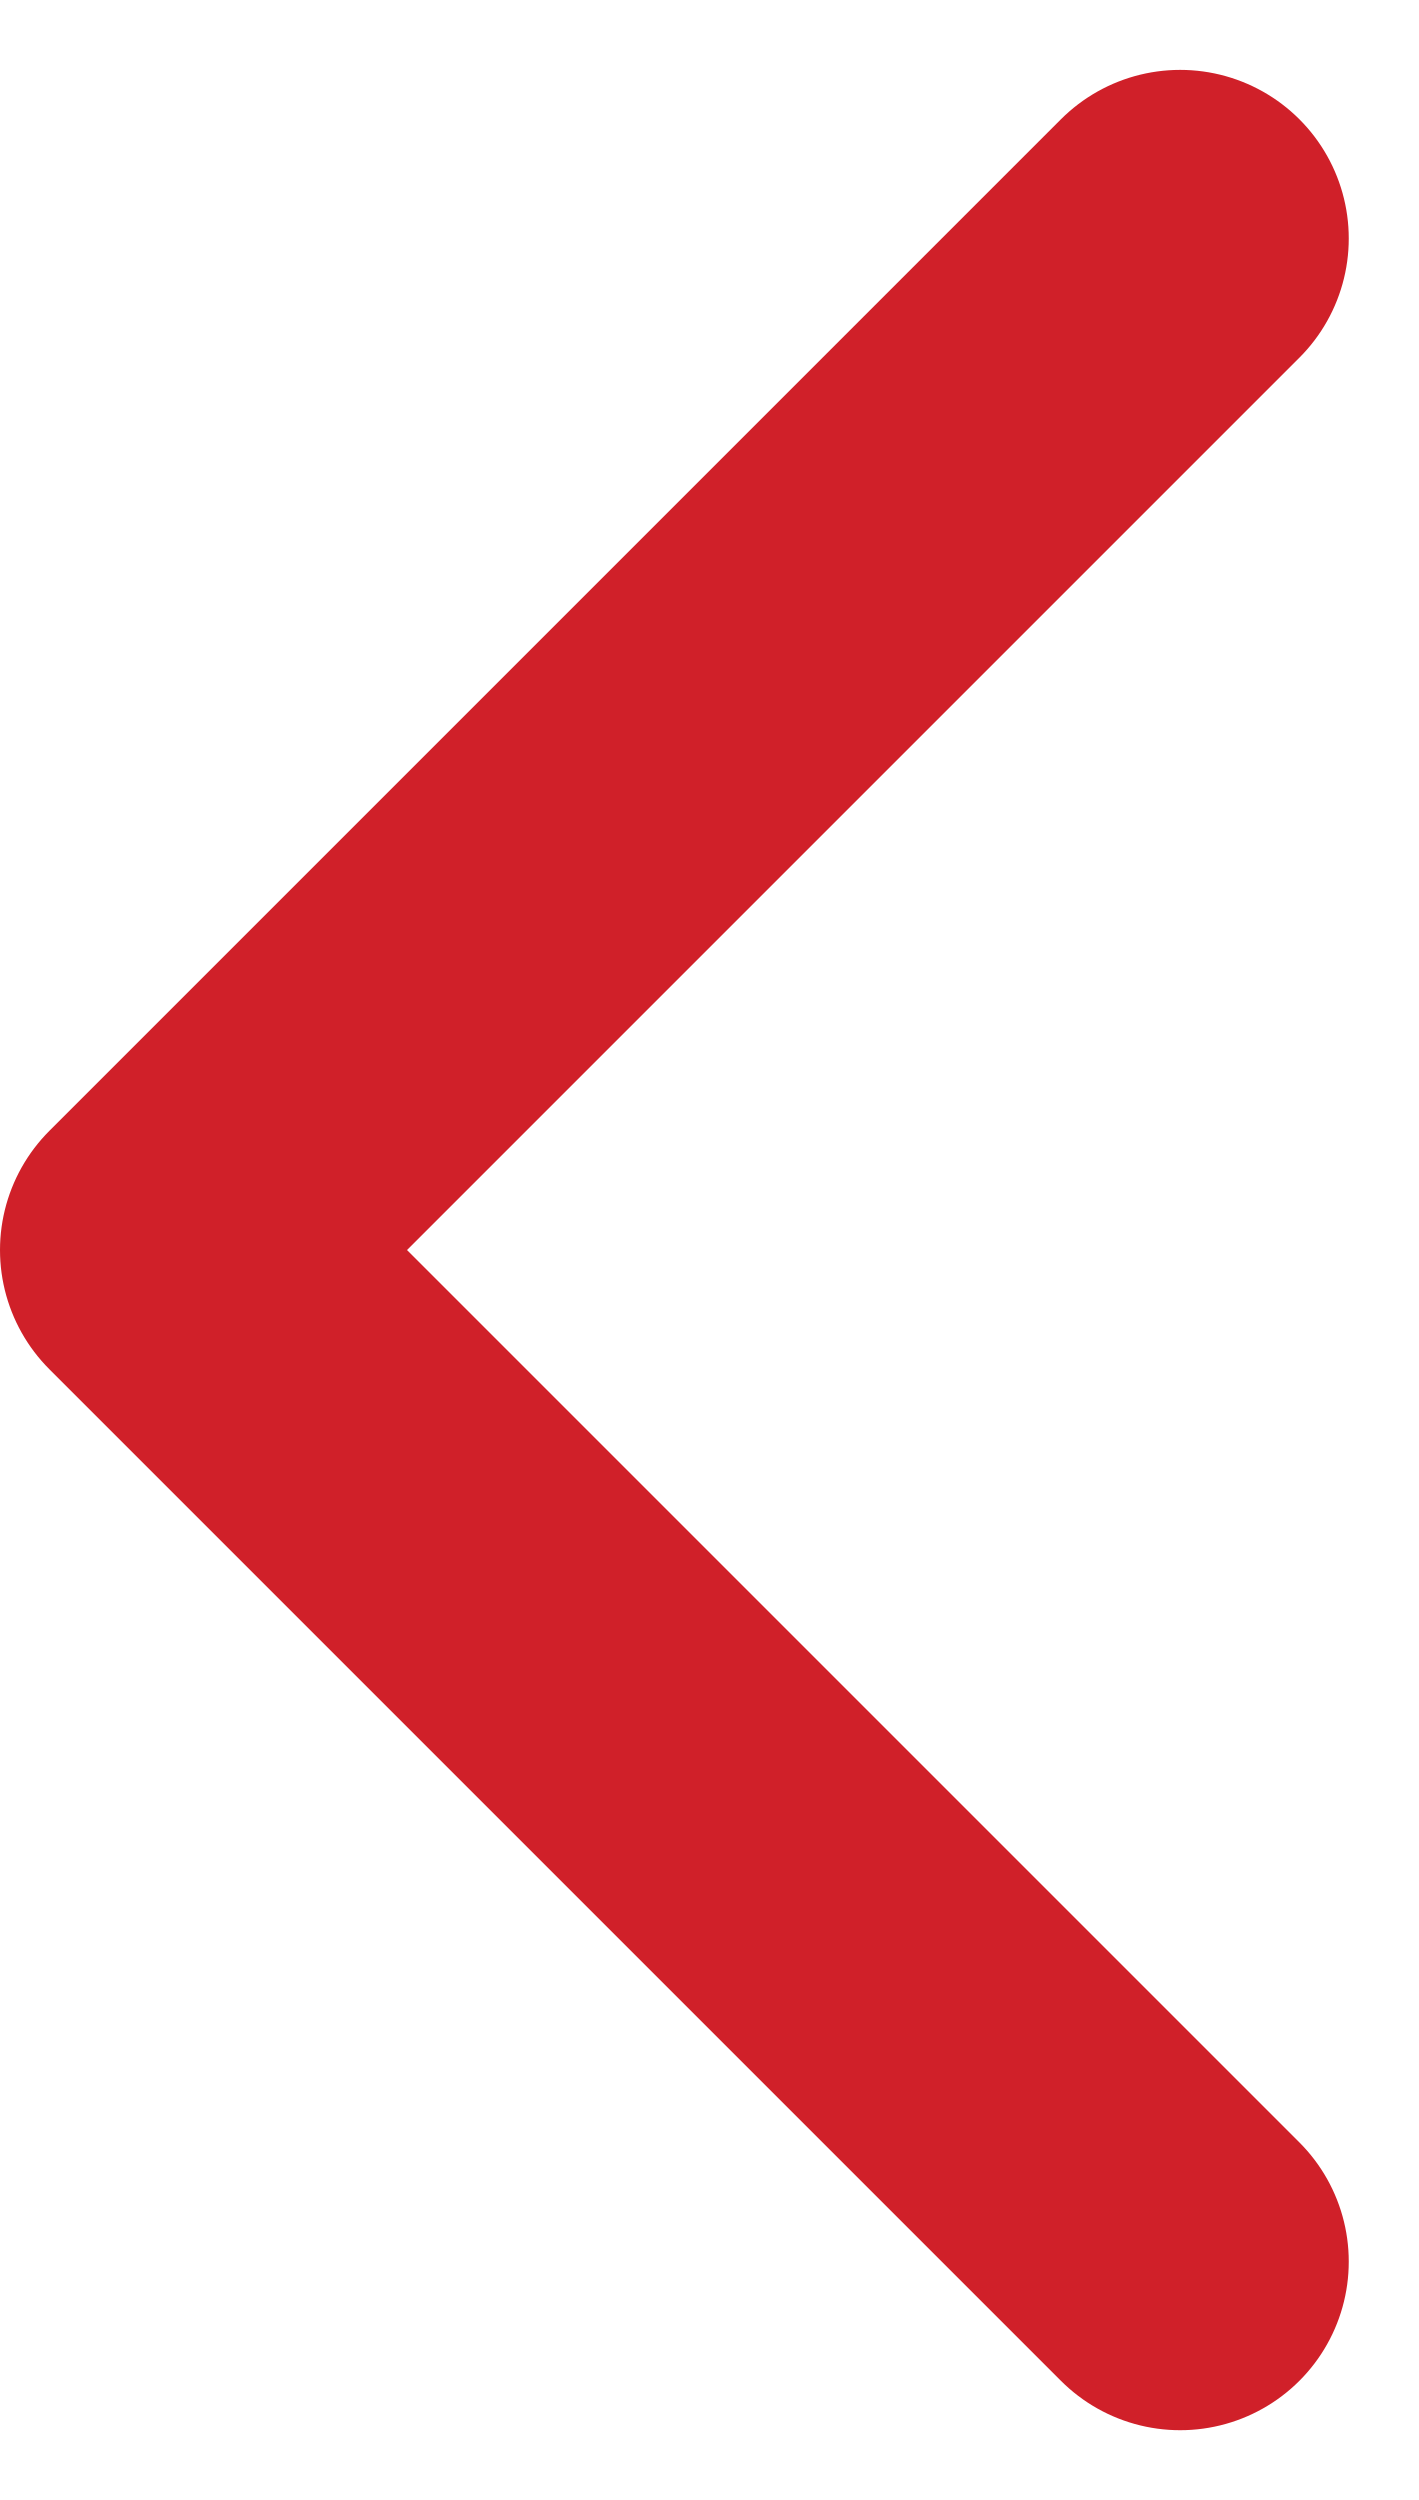
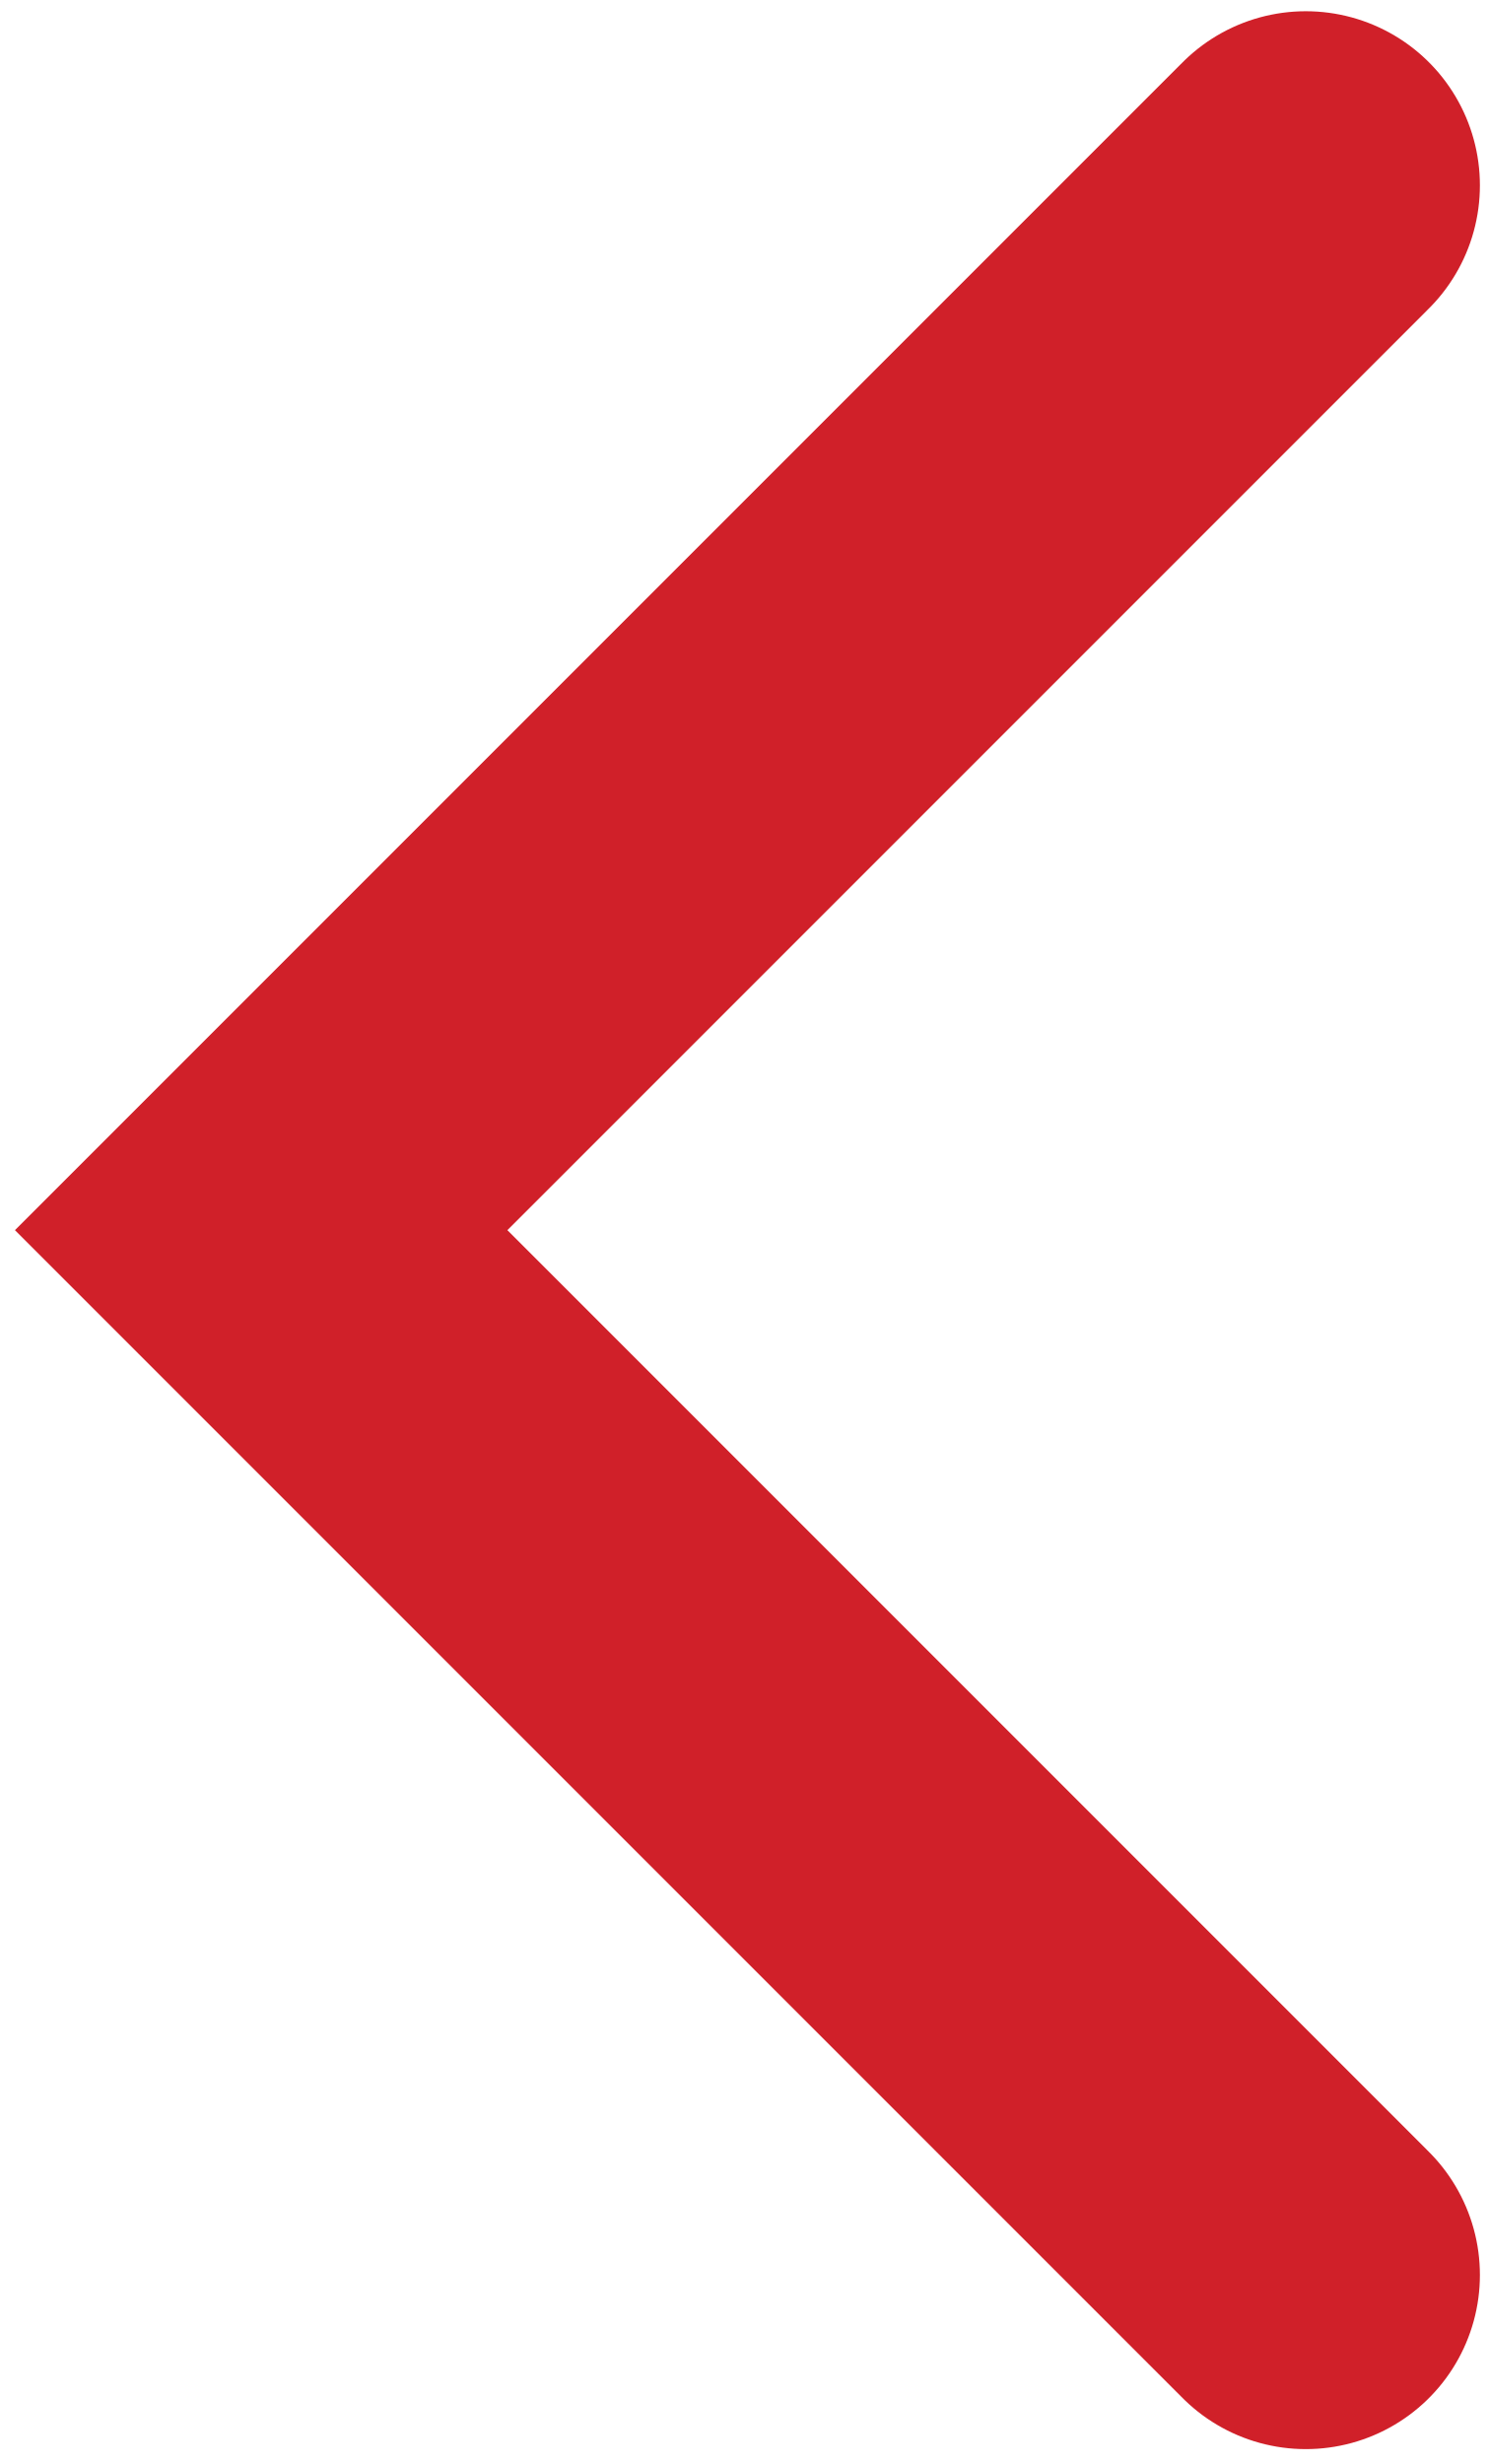
- <svg xmlns="http://www.w3.org/2000/svg" width="16.828" height="29.657" viewBox="0 0 16.828 29.657">
-   <path fill="none" stroke="#d02029" stroke-linecap="round" stroke-linejoin="round" stroke-width="4px" d="M0 0l12 12L24 0" transform="translate(14 2.829) rotate(90)" />
+ <svg xmlns="http://www.w3.org/2000/svg" viewBox="-1 0.7 17.1 28.3">
+   <path fill="none" stroke="#d02029" stroke-linecap="round" stroke-width="4px" d="M0 0l12 12L24 0" transform="translate(14 2.829) rotate(90)" />
</svg>
